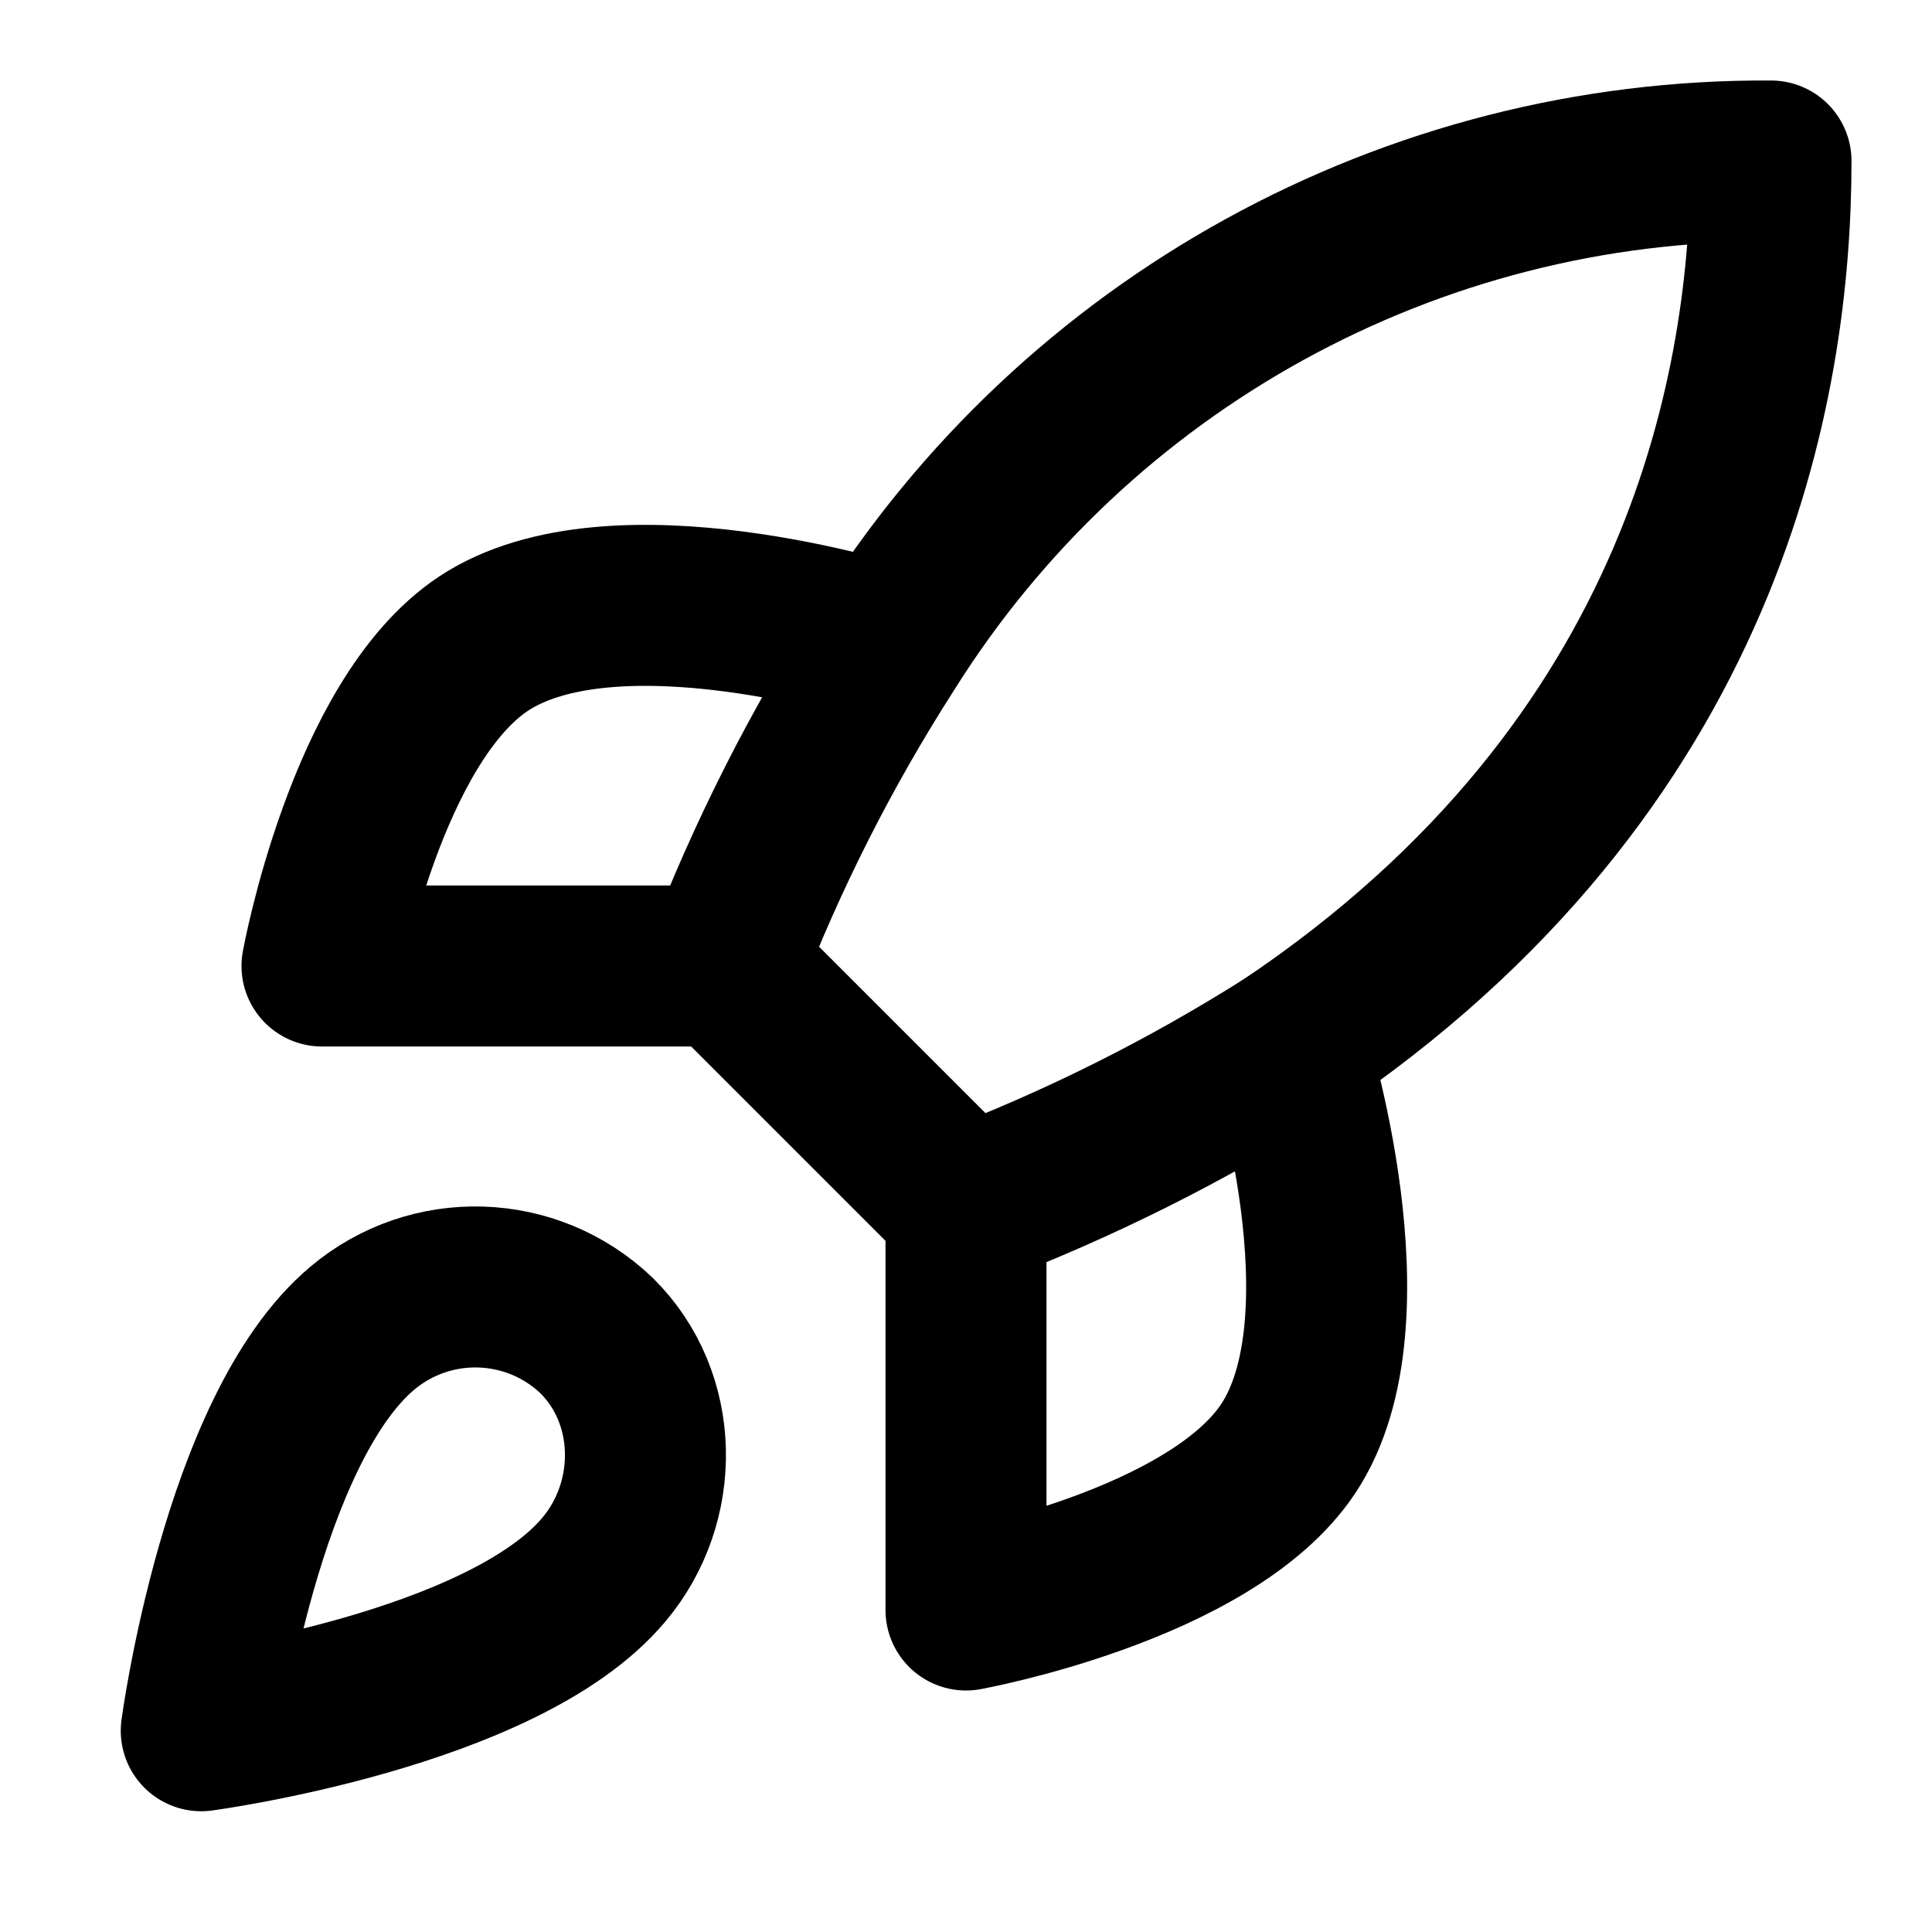
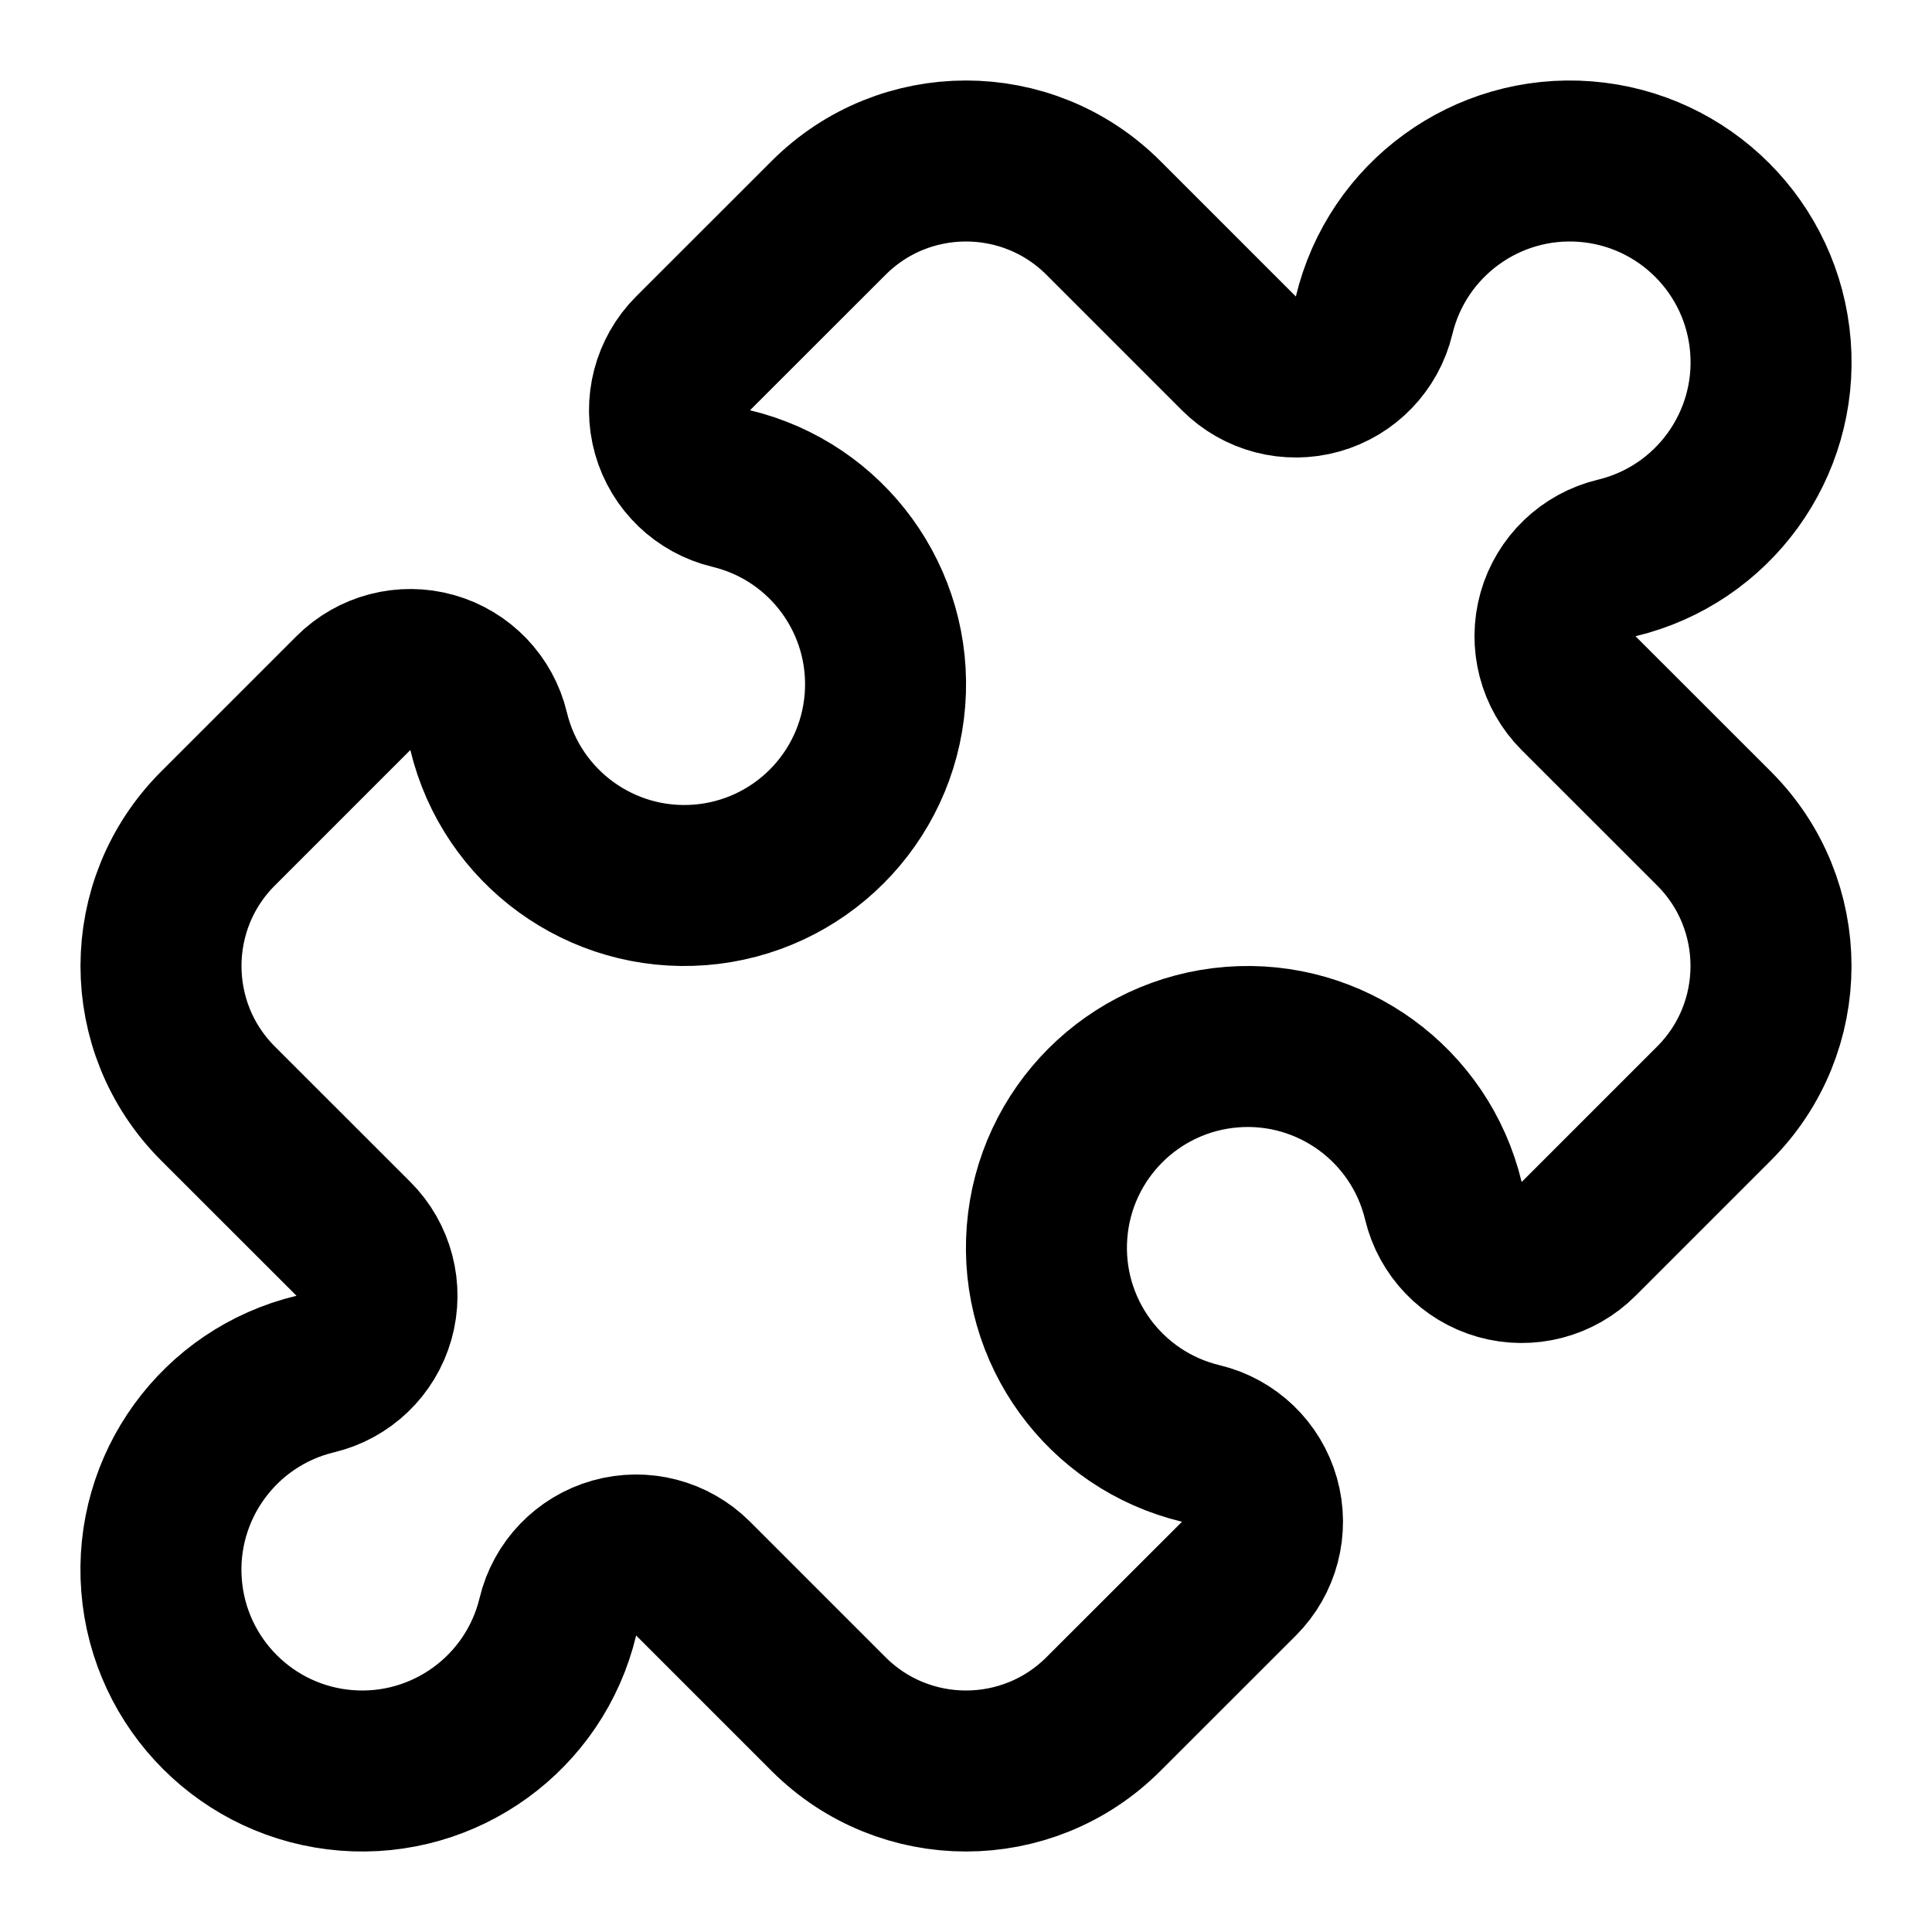
- <svg xmlns="http://www.w3.org/2000/svg" width="24" height="24" viewBox="0 0 24 24" fill="none" stroke="#000" stroke-width="2" stroke-linecap="round" stroke-linejoin="round" class="lucide lucide-rocket">
-   <path d="M4.5 16.5c-1.5 1.26-2 5-2 5s3.74-.5 5-2c.71-.84.7-2.13-.09-2.91a2.18 2.18 0 0 0-2.91-.09z" />
-   <path d="m12 15-3-3a22 22 0 0 1 2-3.95A12.88 12.88 0 0 1 22 2c0 2.72-.78 7.5-6 11a22.35 22.35 0 0 1-4 2z" />
-   <path d="M9 12H4s.55-3.03 2-4c1.62-1.08 5 0 5 0" />
-   <path d="M12 15v5s3.03-.55 4-2c1.08-1.62 0-5 0-5" />
+ <svg xmlns="http://www.w3.org/2000/svg" width="24" height="24" viewBox="0 0 24 24" fill="none" stroke="#000" stroke-width="2" stroke-linecap="round" stroke-linejoin="round" class="lucide lucide-puzzle">
+   <path d="M15.39 4.39a1 1 0 0 0 1.68-.474 2.5 2.5 0 1 1 3.014 3.015 1 1 0 0 0-.474 1.68l1.683 1.682a2.414 2.414 0 0 1 0 3.414L19.61 15.39a1 1 0 0 1-1.68-.474 2.5 2.5 0 1 0-3.014 3.015 1 1 0 0 1 .474 1.68l-1.683 1.682a2.414 2.414 0 0 1-3.414 0L8.61 19.61a1 1 0 0 0-1.68.474 2.5 2.5 0 1 1-3.014-3.015 1 1 0 0 0 .474-1.68l-1.683-1.682a2.414 2.414 0 0 1 0-3.414L4.39 8.61a1 1 0 0 1 1.68.474 2.5 2.5 0 1 0 3.014-3.015 1 1 0 0 1-.474-1.68l1.683-1.682a2.414 2.414 0 0 1 3.414 0z" />
</svg>
